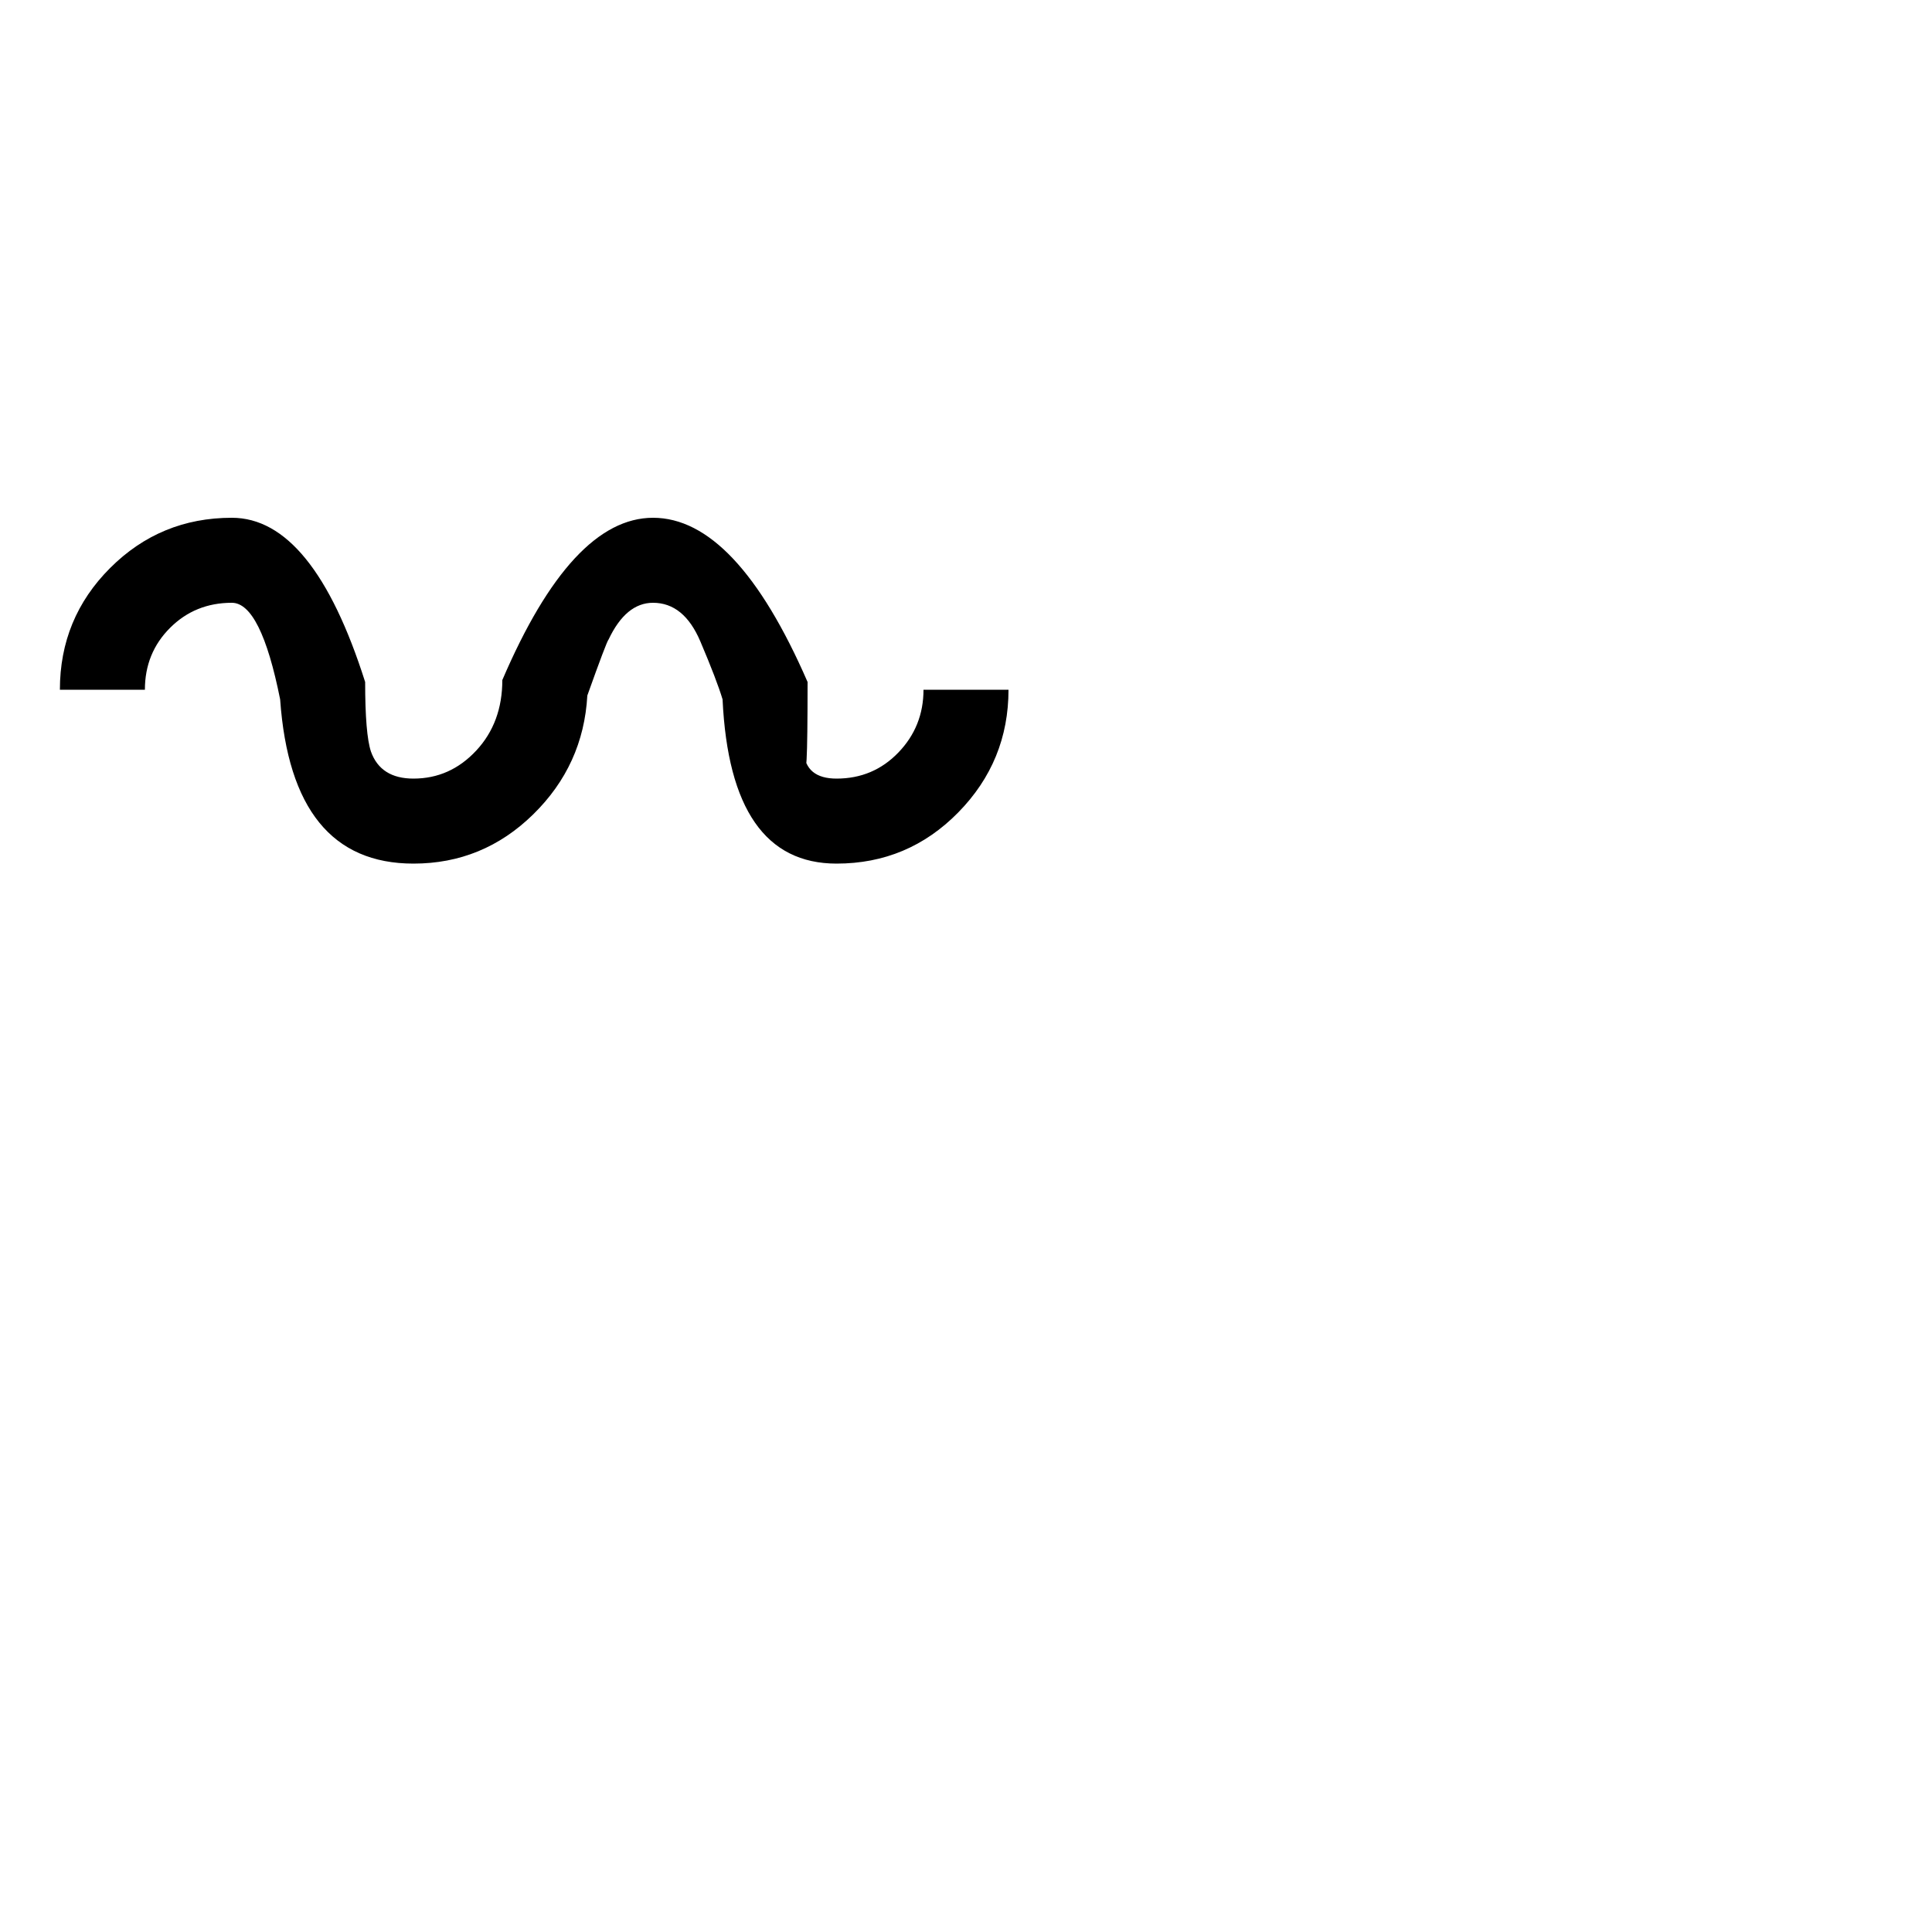
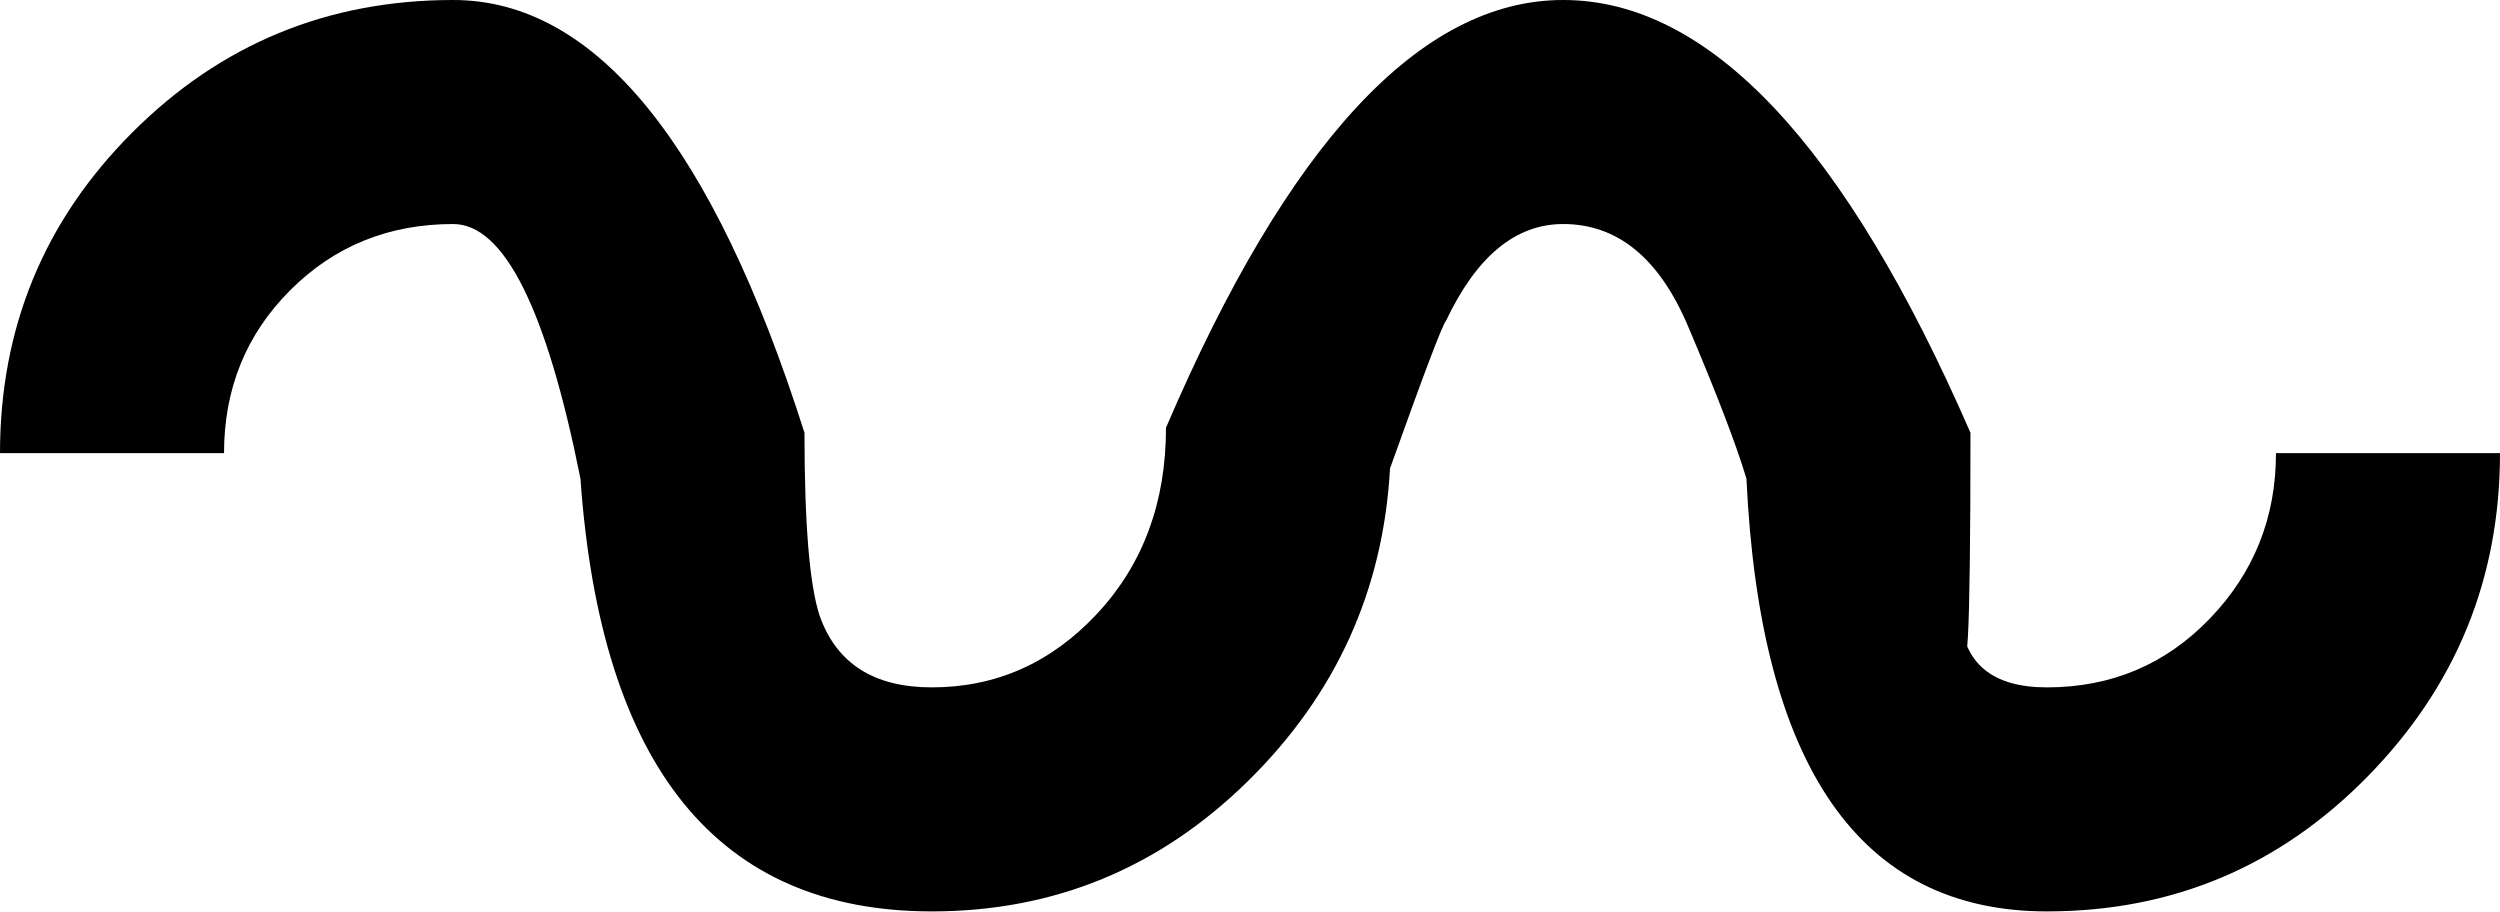
- <svg xmlns="http://www.w3.org/2000/svg" version="1.1" width="100" height="100" viewBox="0 -200 1000 1000" id="svg3085">
+ <svg xmlns="http://www.w3.org/2000/svg" version="1.1" width="49.1" height="17.9" viewBox="0 -200 491 179" id="svg3085">
  <defs id="defs3093" />
-   <g transform="matrix(1,0,0,-1,0,800)" id="g3087">
+   <g transform="matrix(1,0,0,-1,-31,532)" id="g3087">
    <path d="m 522,643 q 0,-37 -26,-63.5 -26,-26.5 -63,-26.5 -55,0 -59,85 -3,10 -11.5,30 -8.5,20 -24.5,20 -14,0 -23,-19 -1,-1 -11,-29 -2,-36 -28,-61.5 -26,-25.5 -62,-25.5 -63,0 -69,85 -10,50 -25,50 -19,0 -32,-13 Q 75,662 75,643 H 31 q 0,37 26,63 26,26 63,26 42,0 69,-85 0,-27 3,-36 5,-14 22,-14 19,0 32.5,14.5 13.5,14.5 13.5,36.5 36,84 78,84 43,0 80,-85 0,-62 -2,-36 1,-14 17,-14 19,0 32,13.5 13,13.5 13,32.5 h 44 z" id="path3089" style="fill:currentColor" />
  </g>
</svg>
